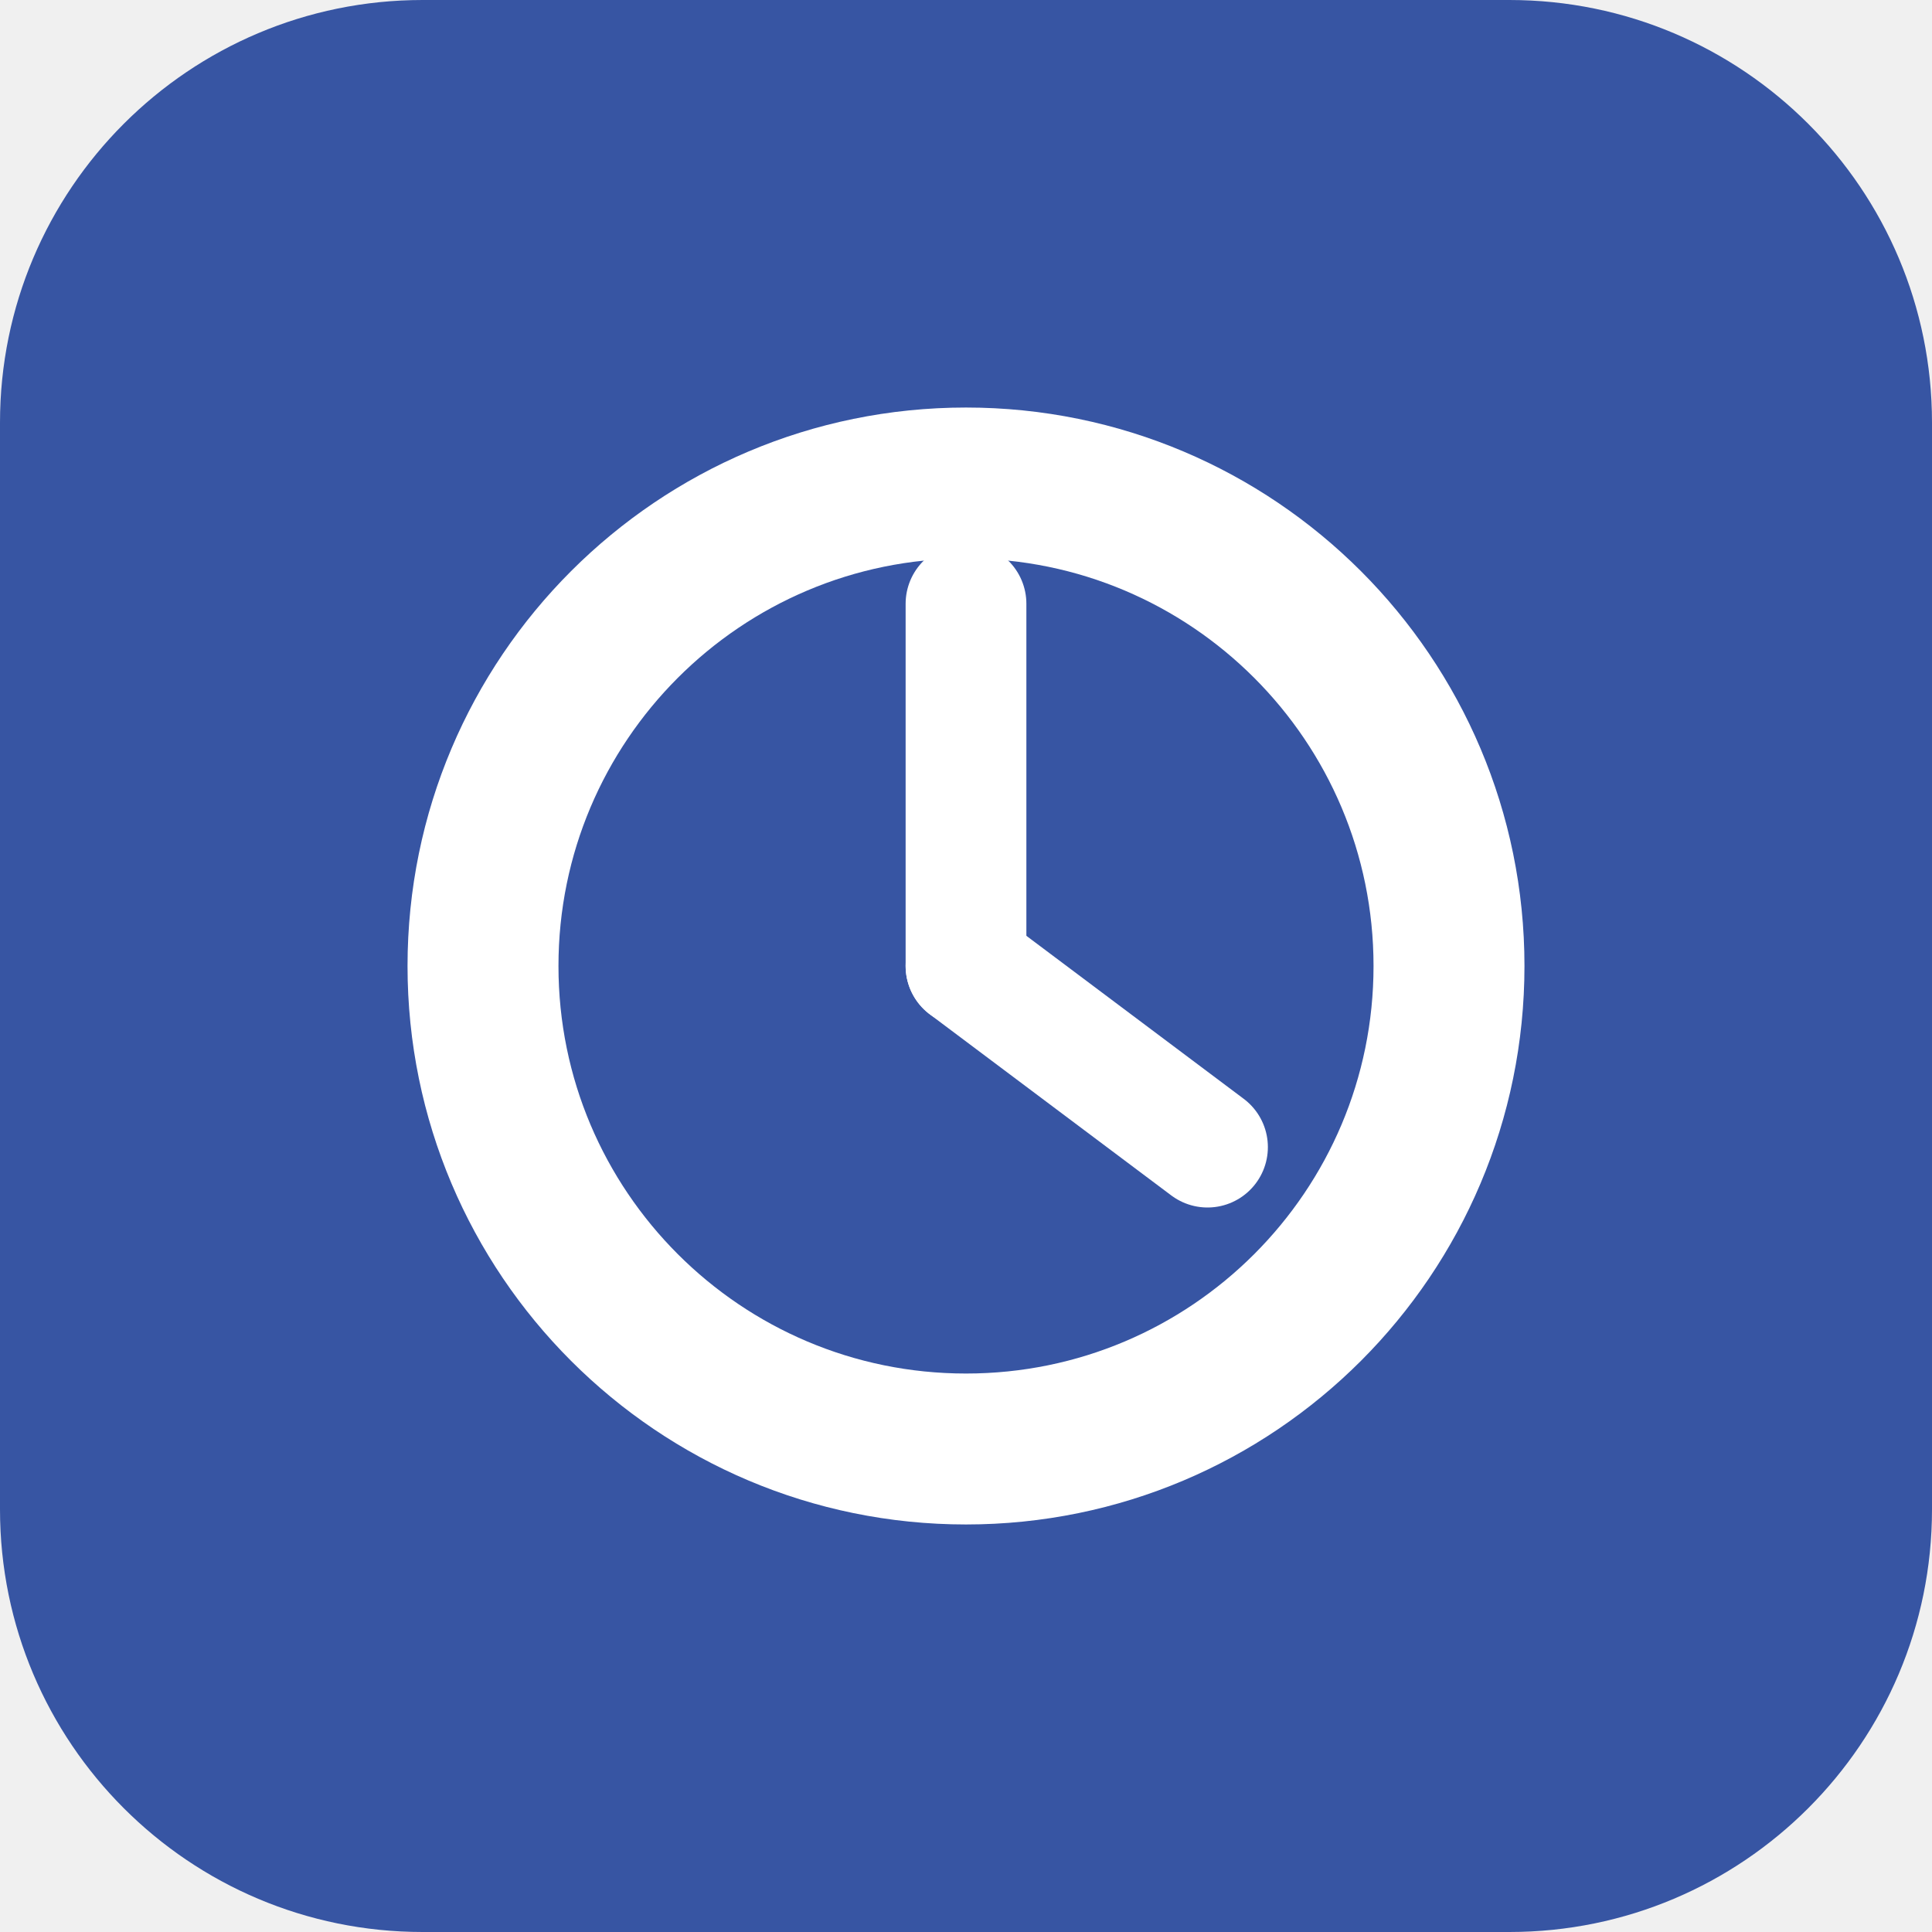
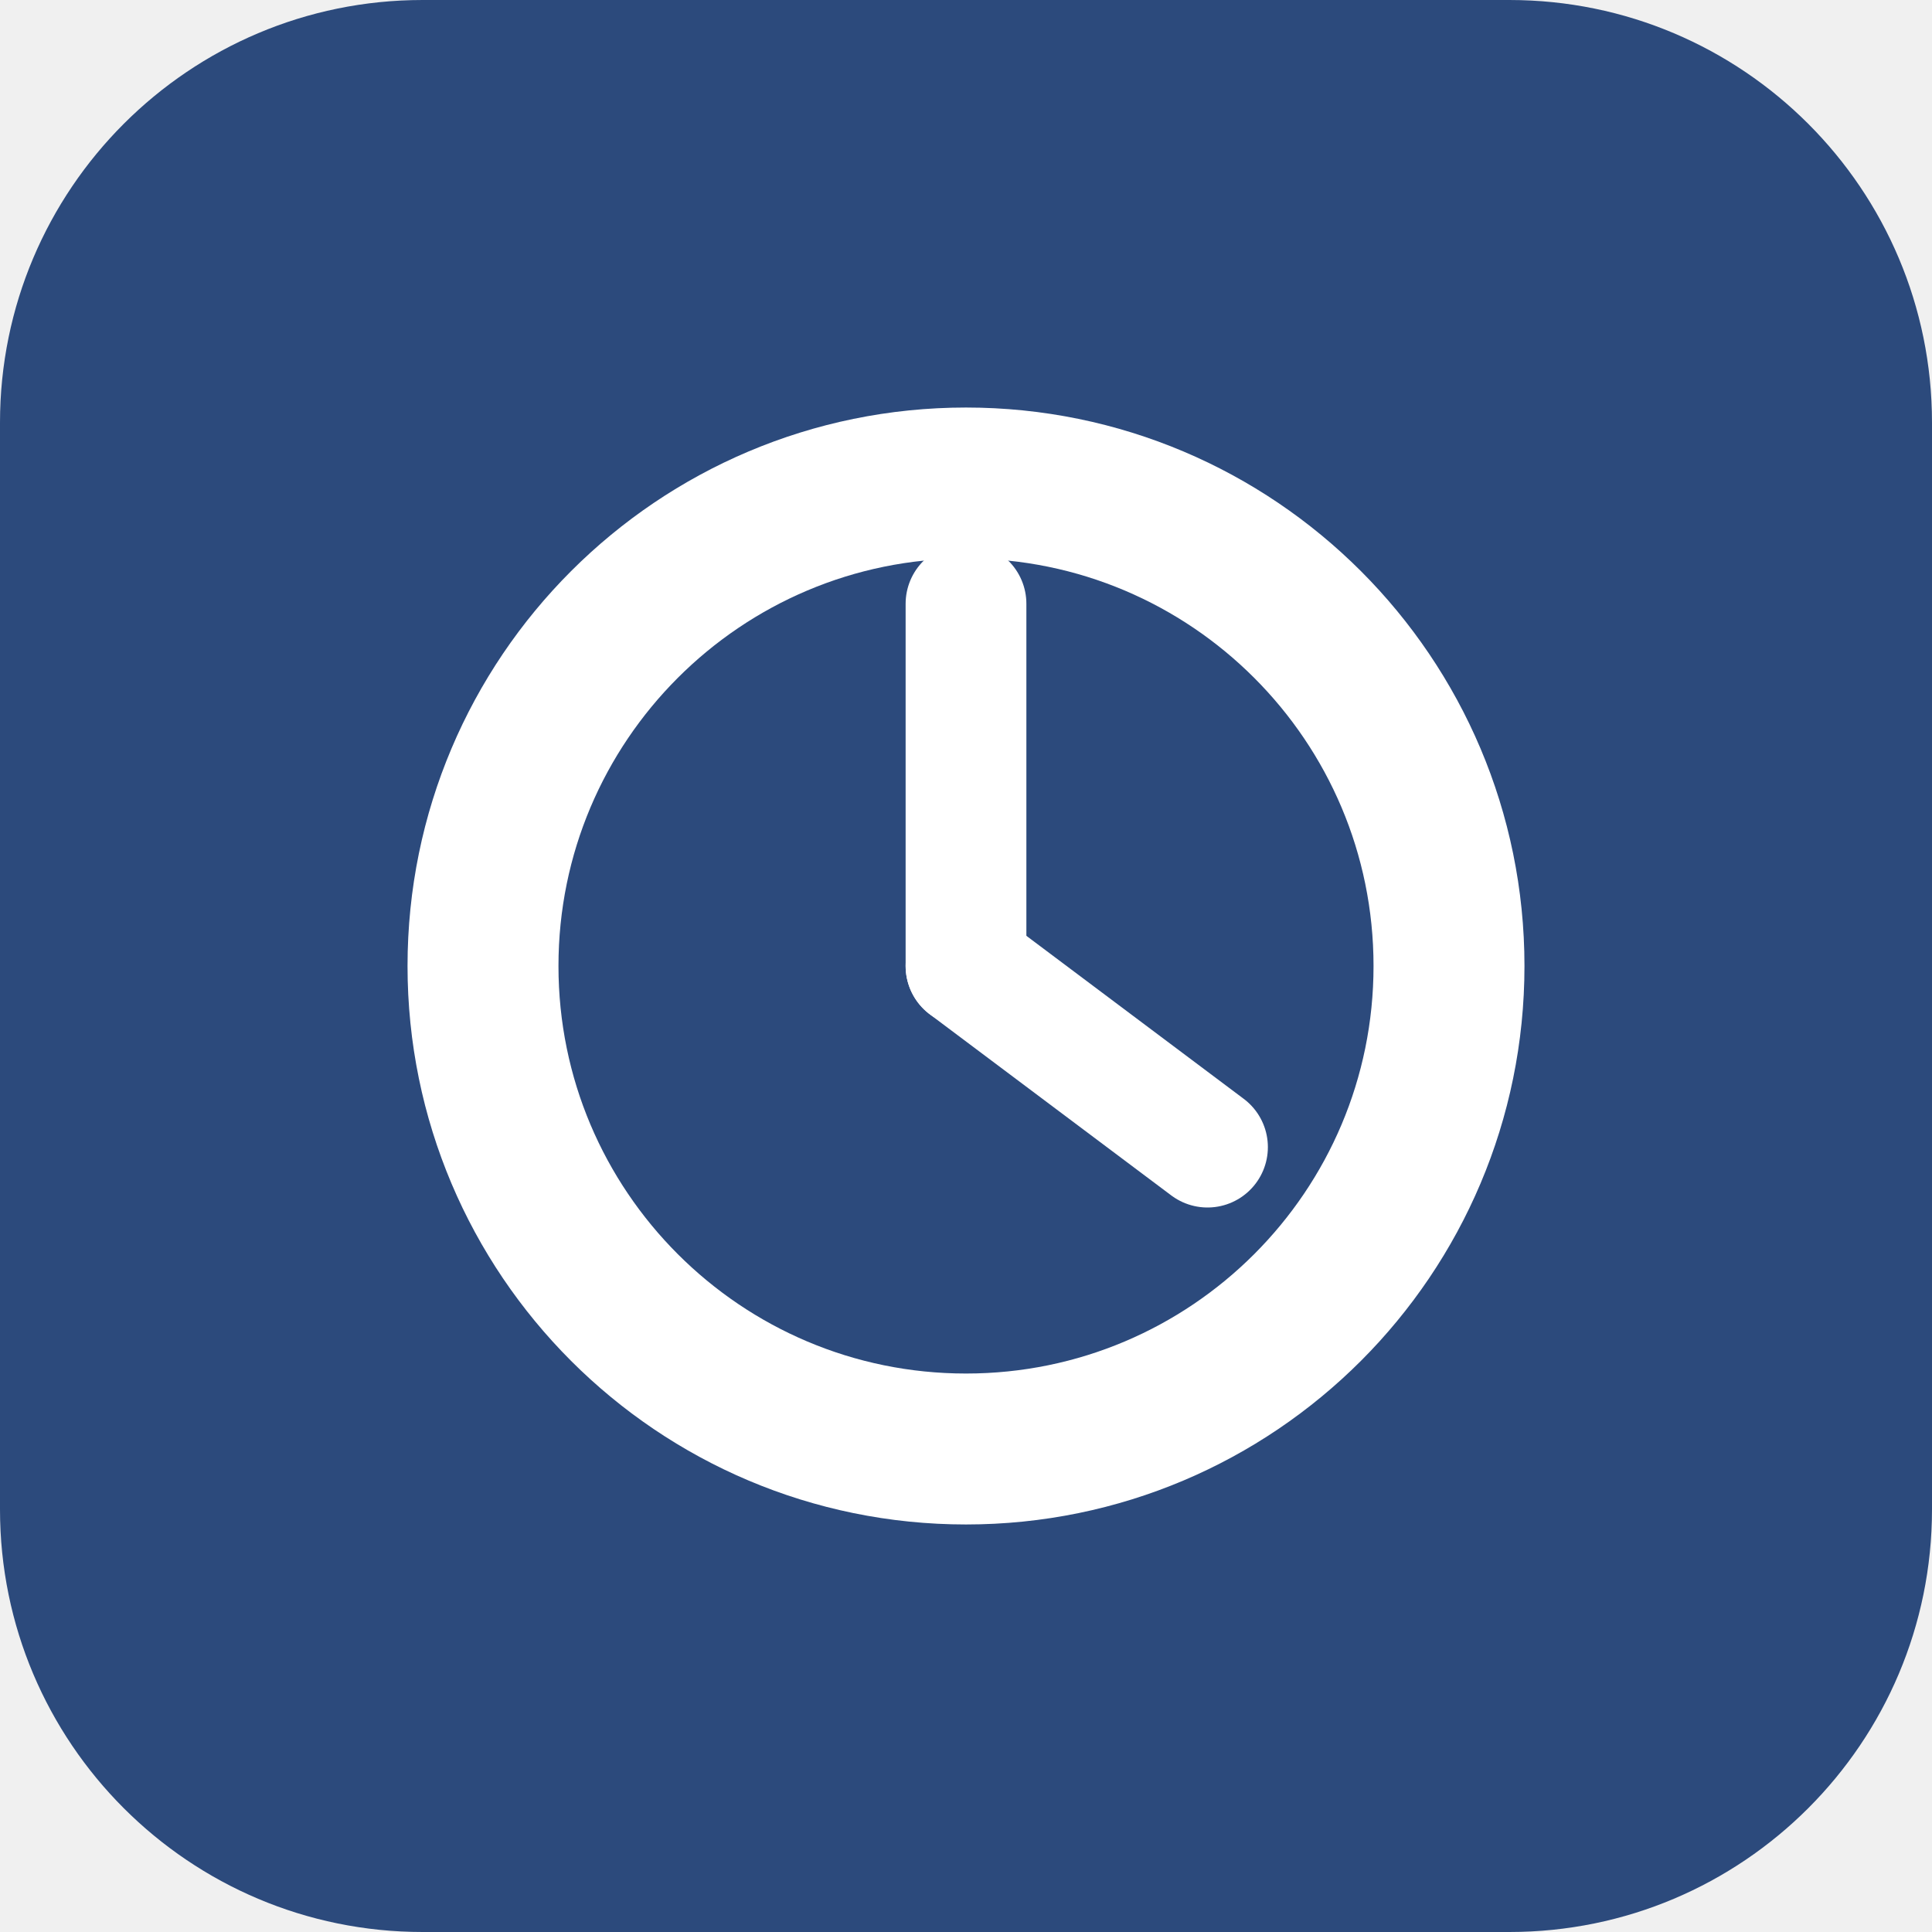
<svg xmlns="http://www.w3.org/2000/svg" viewBox="0 0 32 32">
-   <rect width="32" height="32" rx="7" fill="#3755A3" />
+   <rect width="32" height="32" rx="7" fill="#2C4A7C" />
  <circle cx="16" cy="16" r="8" fill="none" stroke="white" stroke-width="2.5" />
  <line x1="16" y1="10" x2="16" y2="16" stroke="white" stroke-width="2" stroke-linecap="round" />
  <line x1="16" y1="16" x2="20" y2="19" stroke="white" stroke-width="2" stroke-linecap="round" />
</svg>
